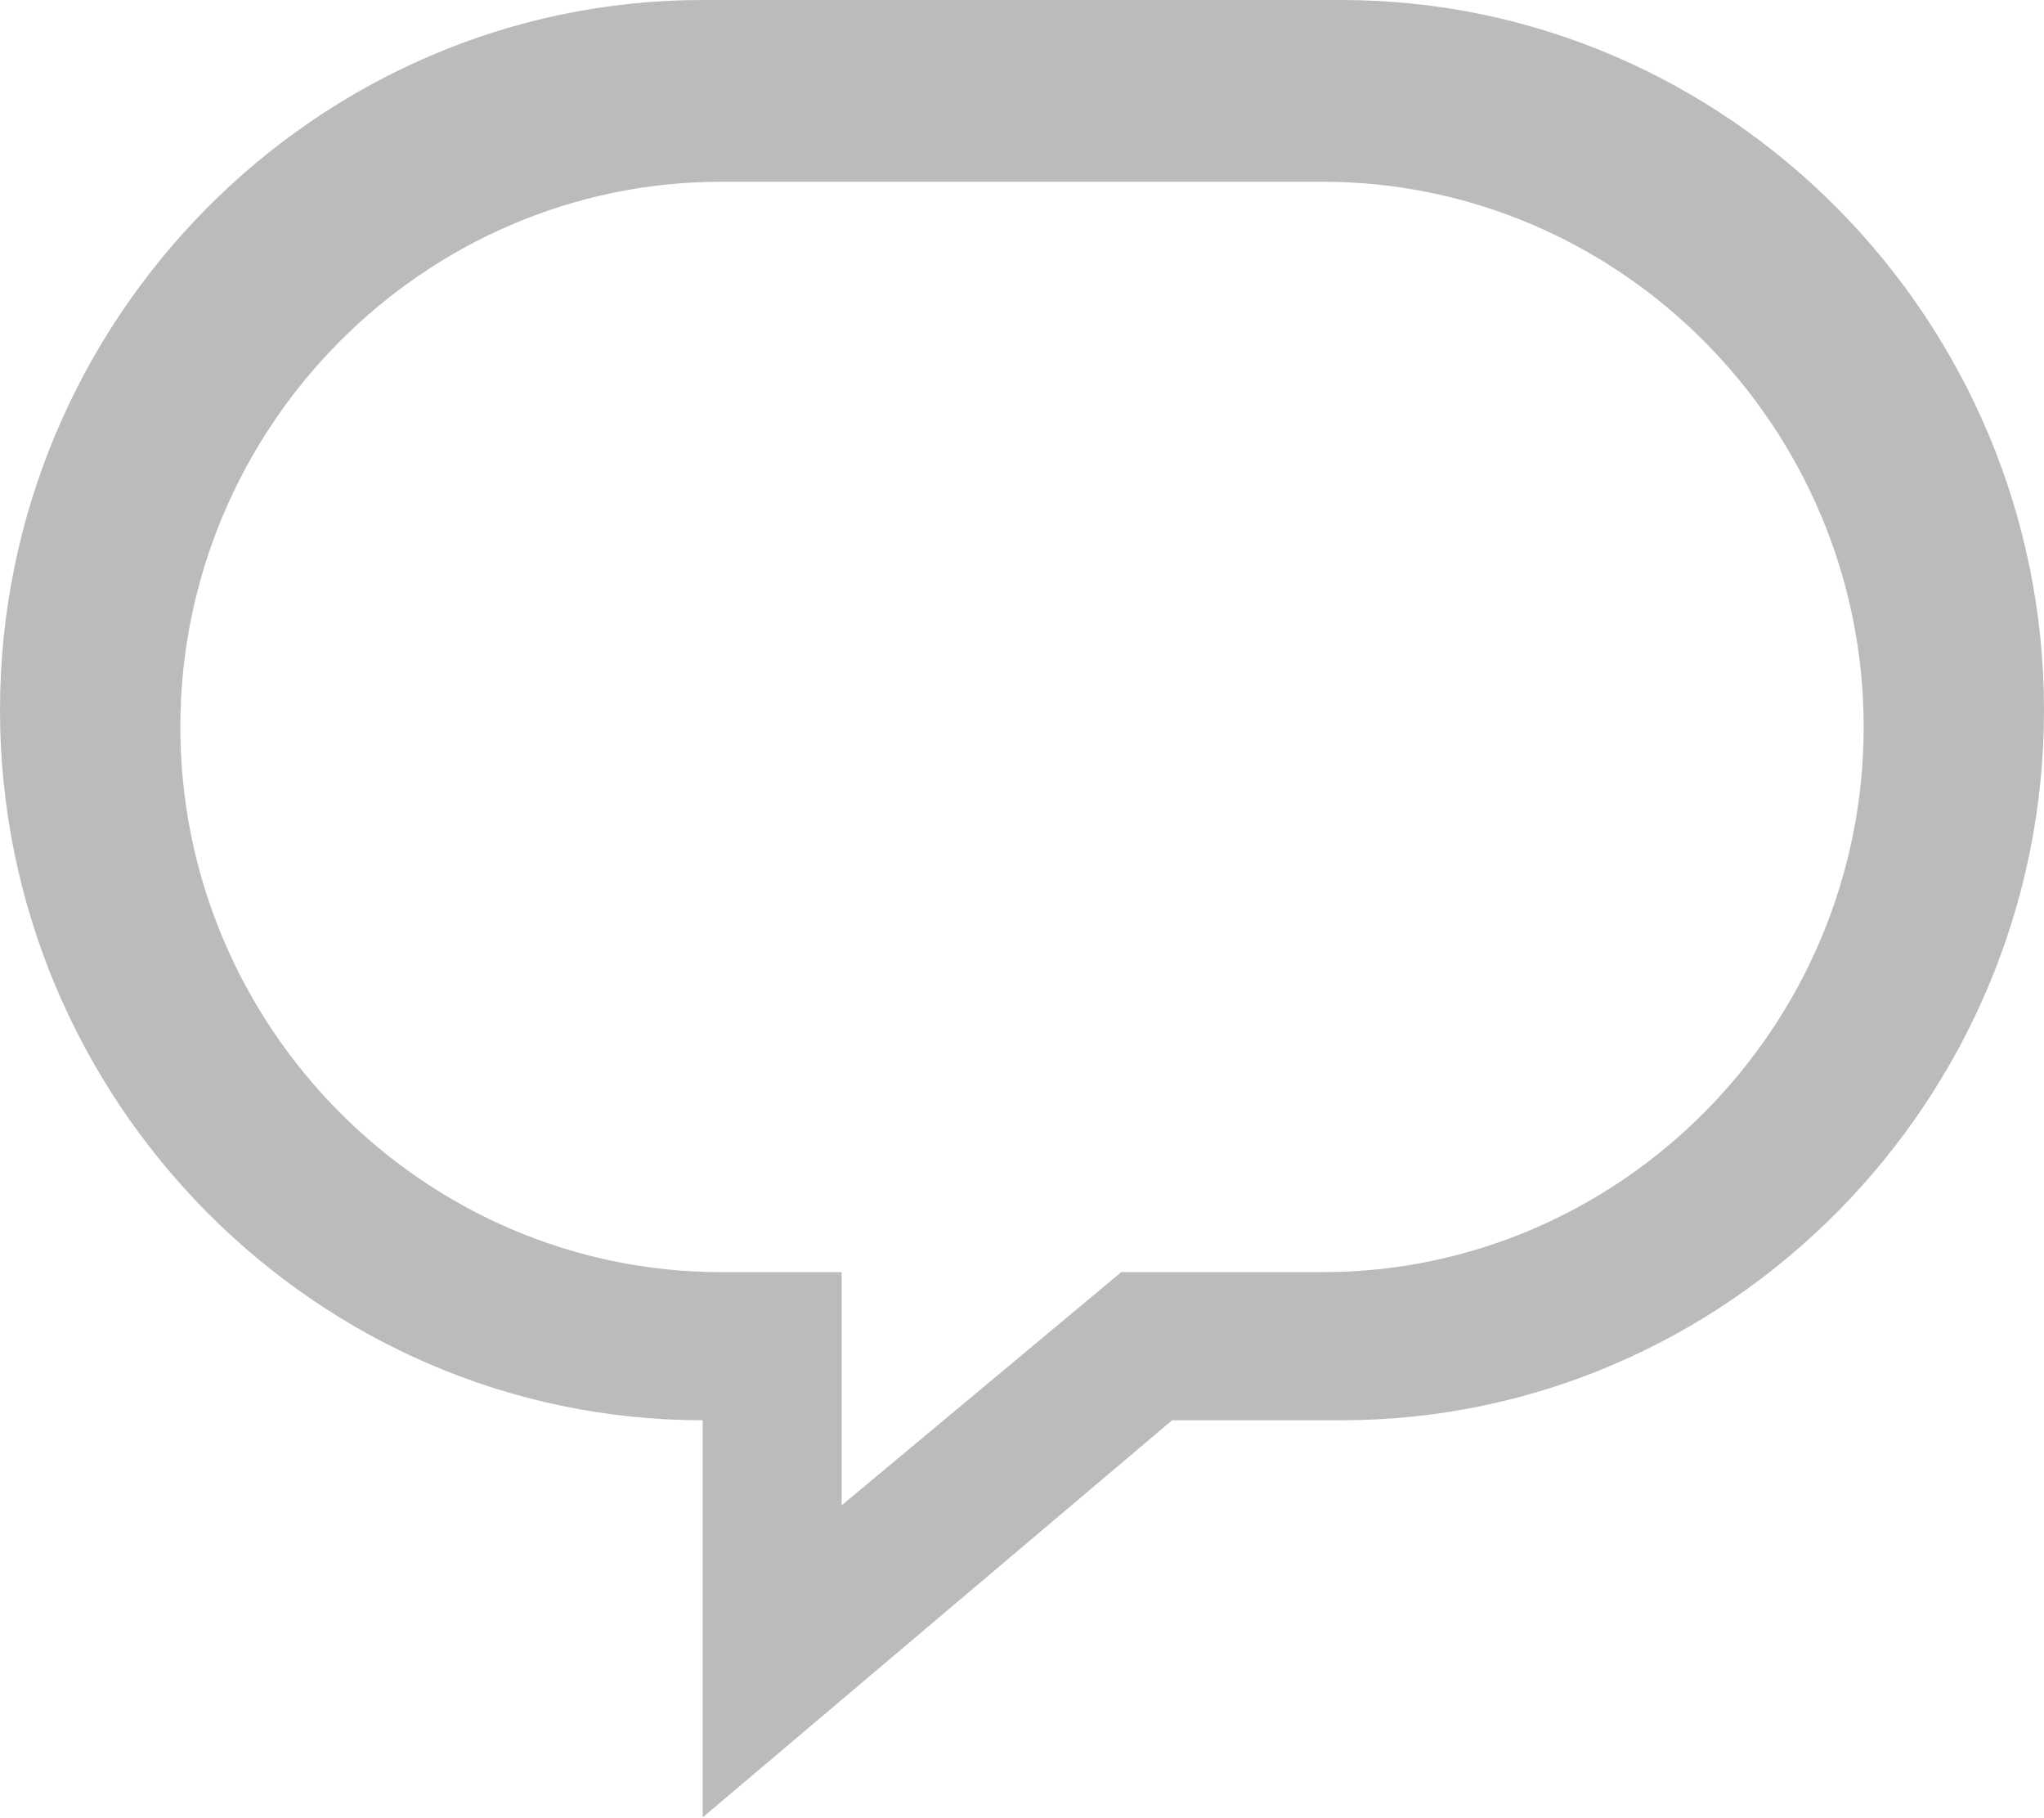
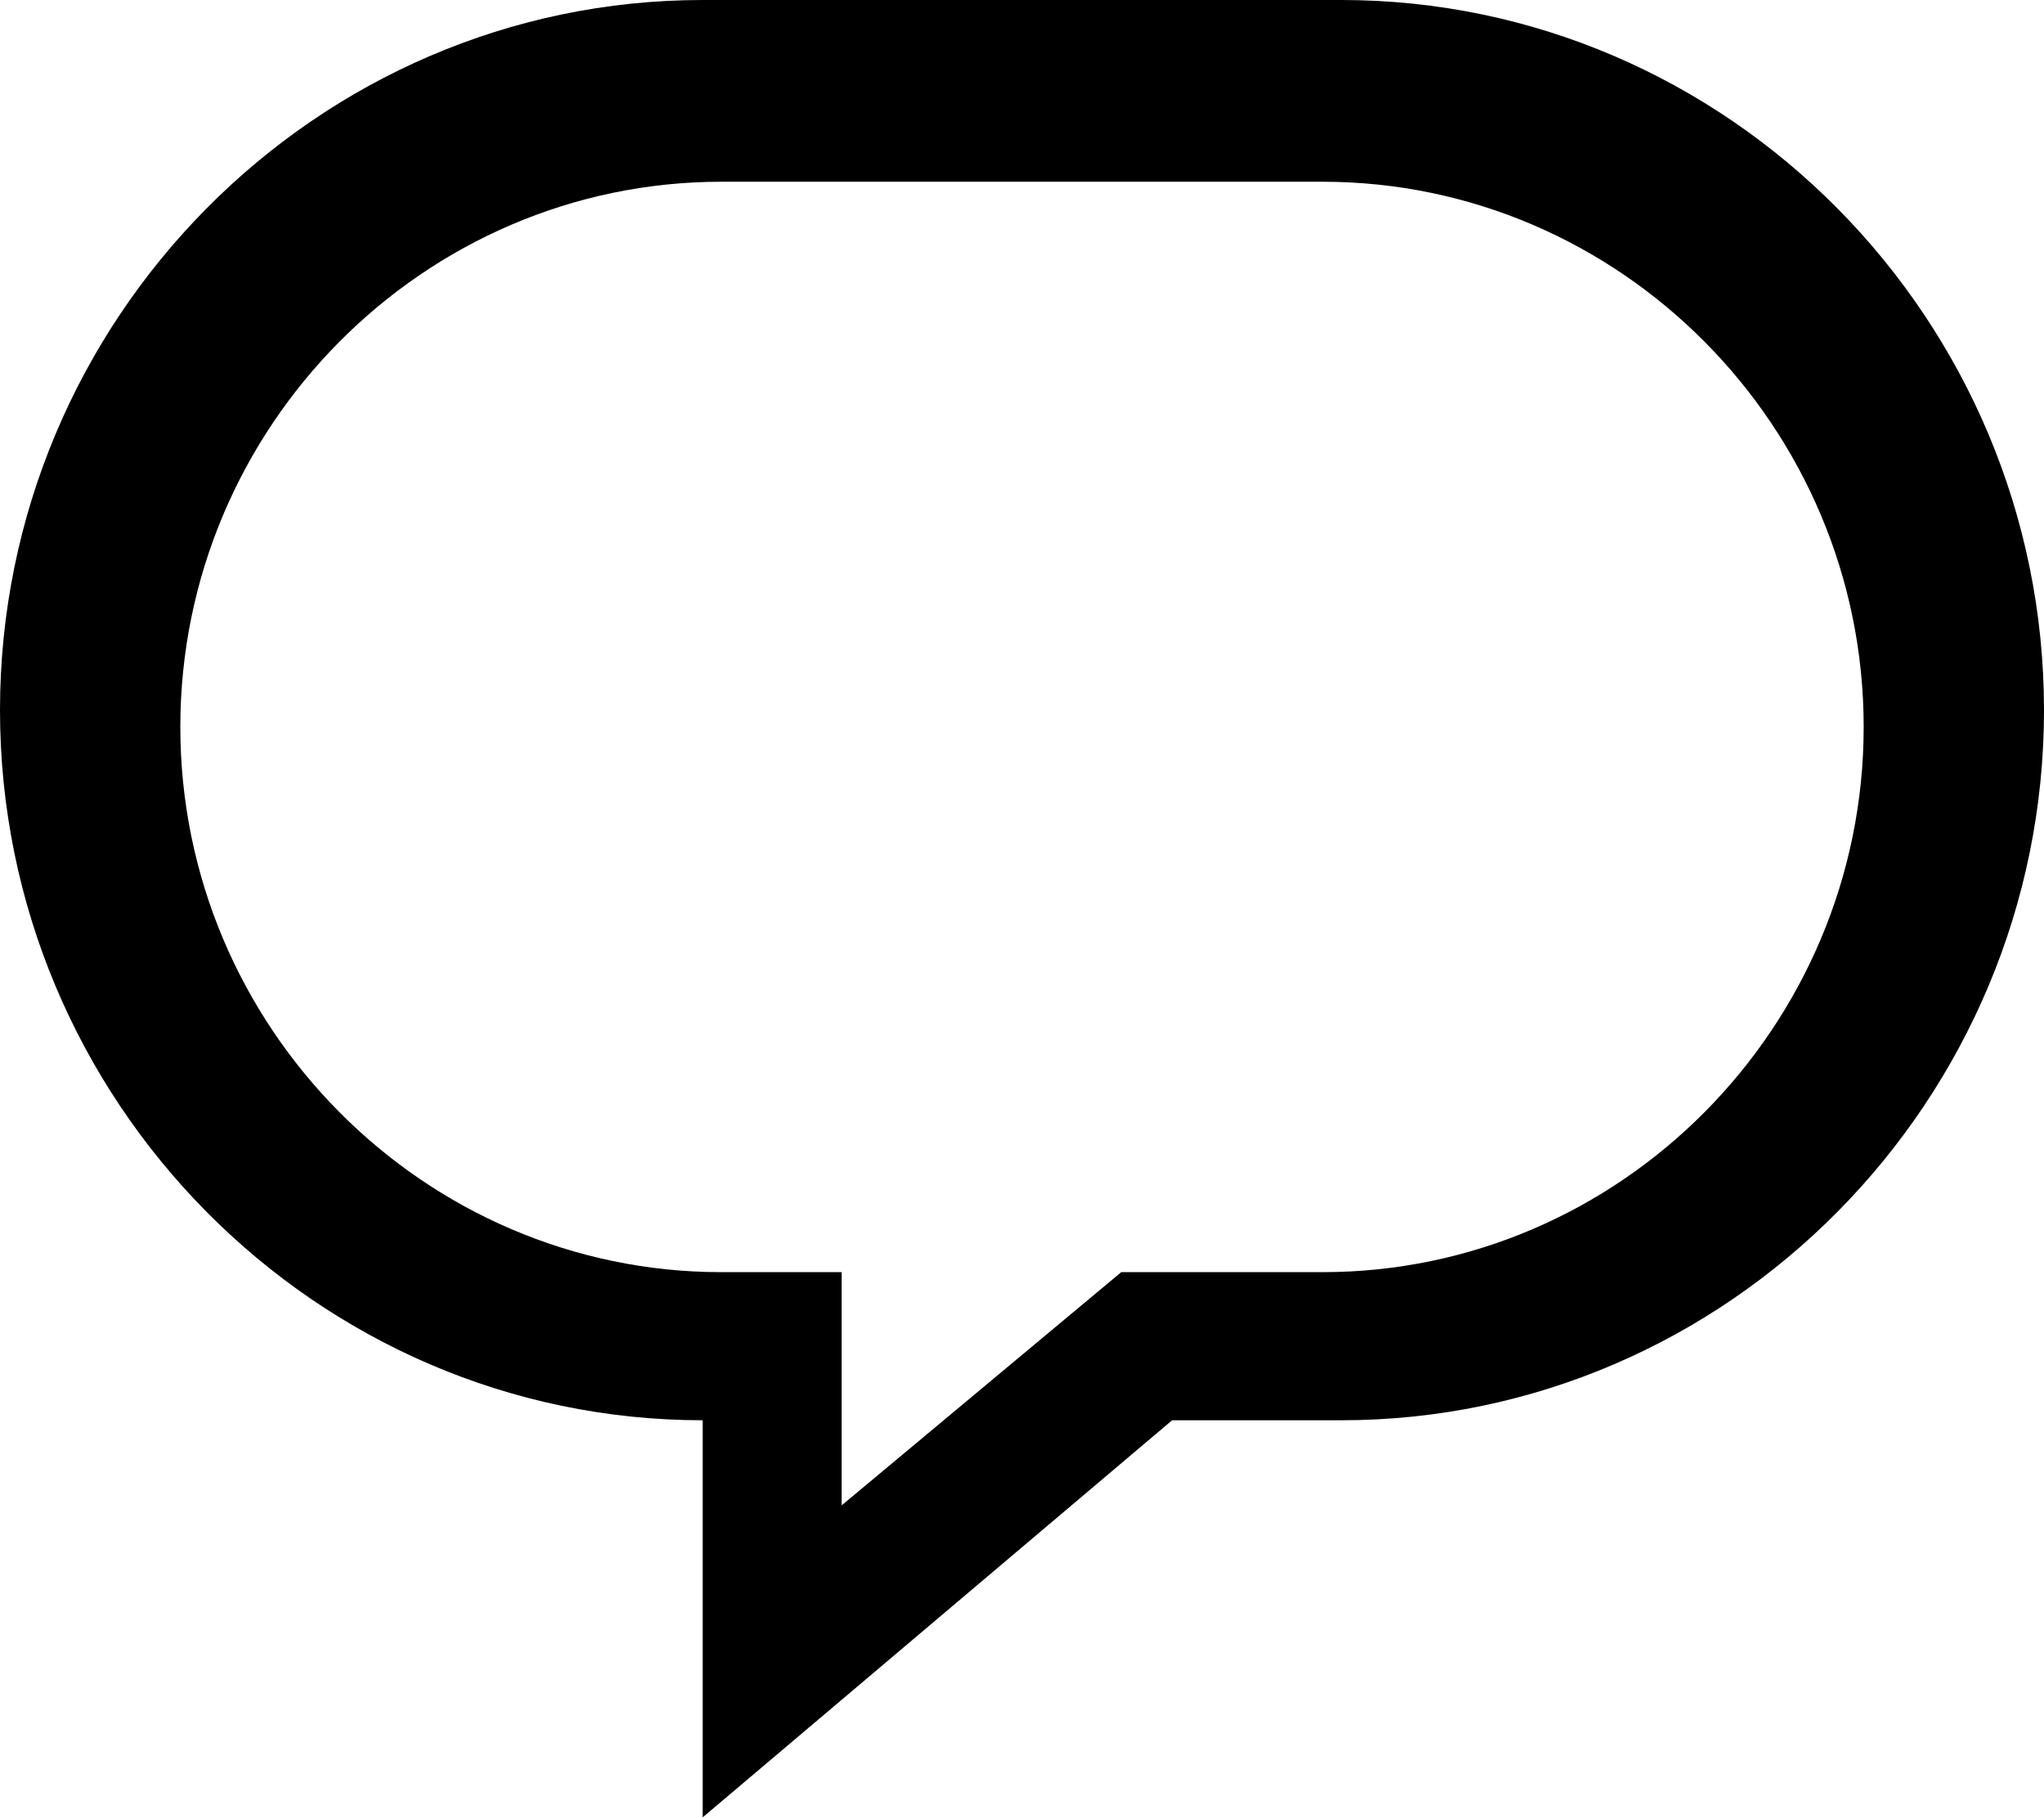
<svg xmlns="http://www.w3.org/2000/svg" width="18" height="16" viewBox="0 0 18 16">
-   <path fill="#BBB" d="M6.188,16 L6.188,12.504 C2.784,12.504 0,9.691 0,6.252 C0,2.813 2.784,0 6.188,0 L11.812,0 C15.216,0 18,2.813 18,6.252 C18,9.691 15.216,12.504 11.812,12.504 L10.322,12.504 L6.188,16 Z M6.353,1.6 C3.732,1.6 1.588,3.76 1.588,6.4 C1.588,9.04 3.732,11.2 6.353,11.2 L7.412,11.2 L7.412,13.253 L9.874,11.2 L11.647,11.2 C14.268,11.2 16.412,9.04 16.412,6.4 C16.412,3.76 14.268,1.6 11.647,1.6 L6.353,1.6 Z" />
+   <path fill="currentColor" d="M6.188,16 L6.188,12.504 C2.784,12.504 0,9.691 0,6.252 C0,2.813 2.784,0 6.188,0 L11.812,0 C15.216,0 18,2.813 18,6.252 C18,9.691 15.216,12.504 11.812,12.504 L10.322,12.504 L6.188,16 Z M6.353,1.6 C3.732,1.6 1.588,3.76 1.588,6.4 C1.588,9.04 3.732,11.2 6.353,11.2 L7.412,11.2 L7.412,13.253 L9.874,11.2 L11.647,11.2 C14.268,11.2 16.412,9.04 16.412,6.4 C16.412,3.76 14.268,1.6 11.647,1.6 L6.353,1.6 Z" />
</svg>
